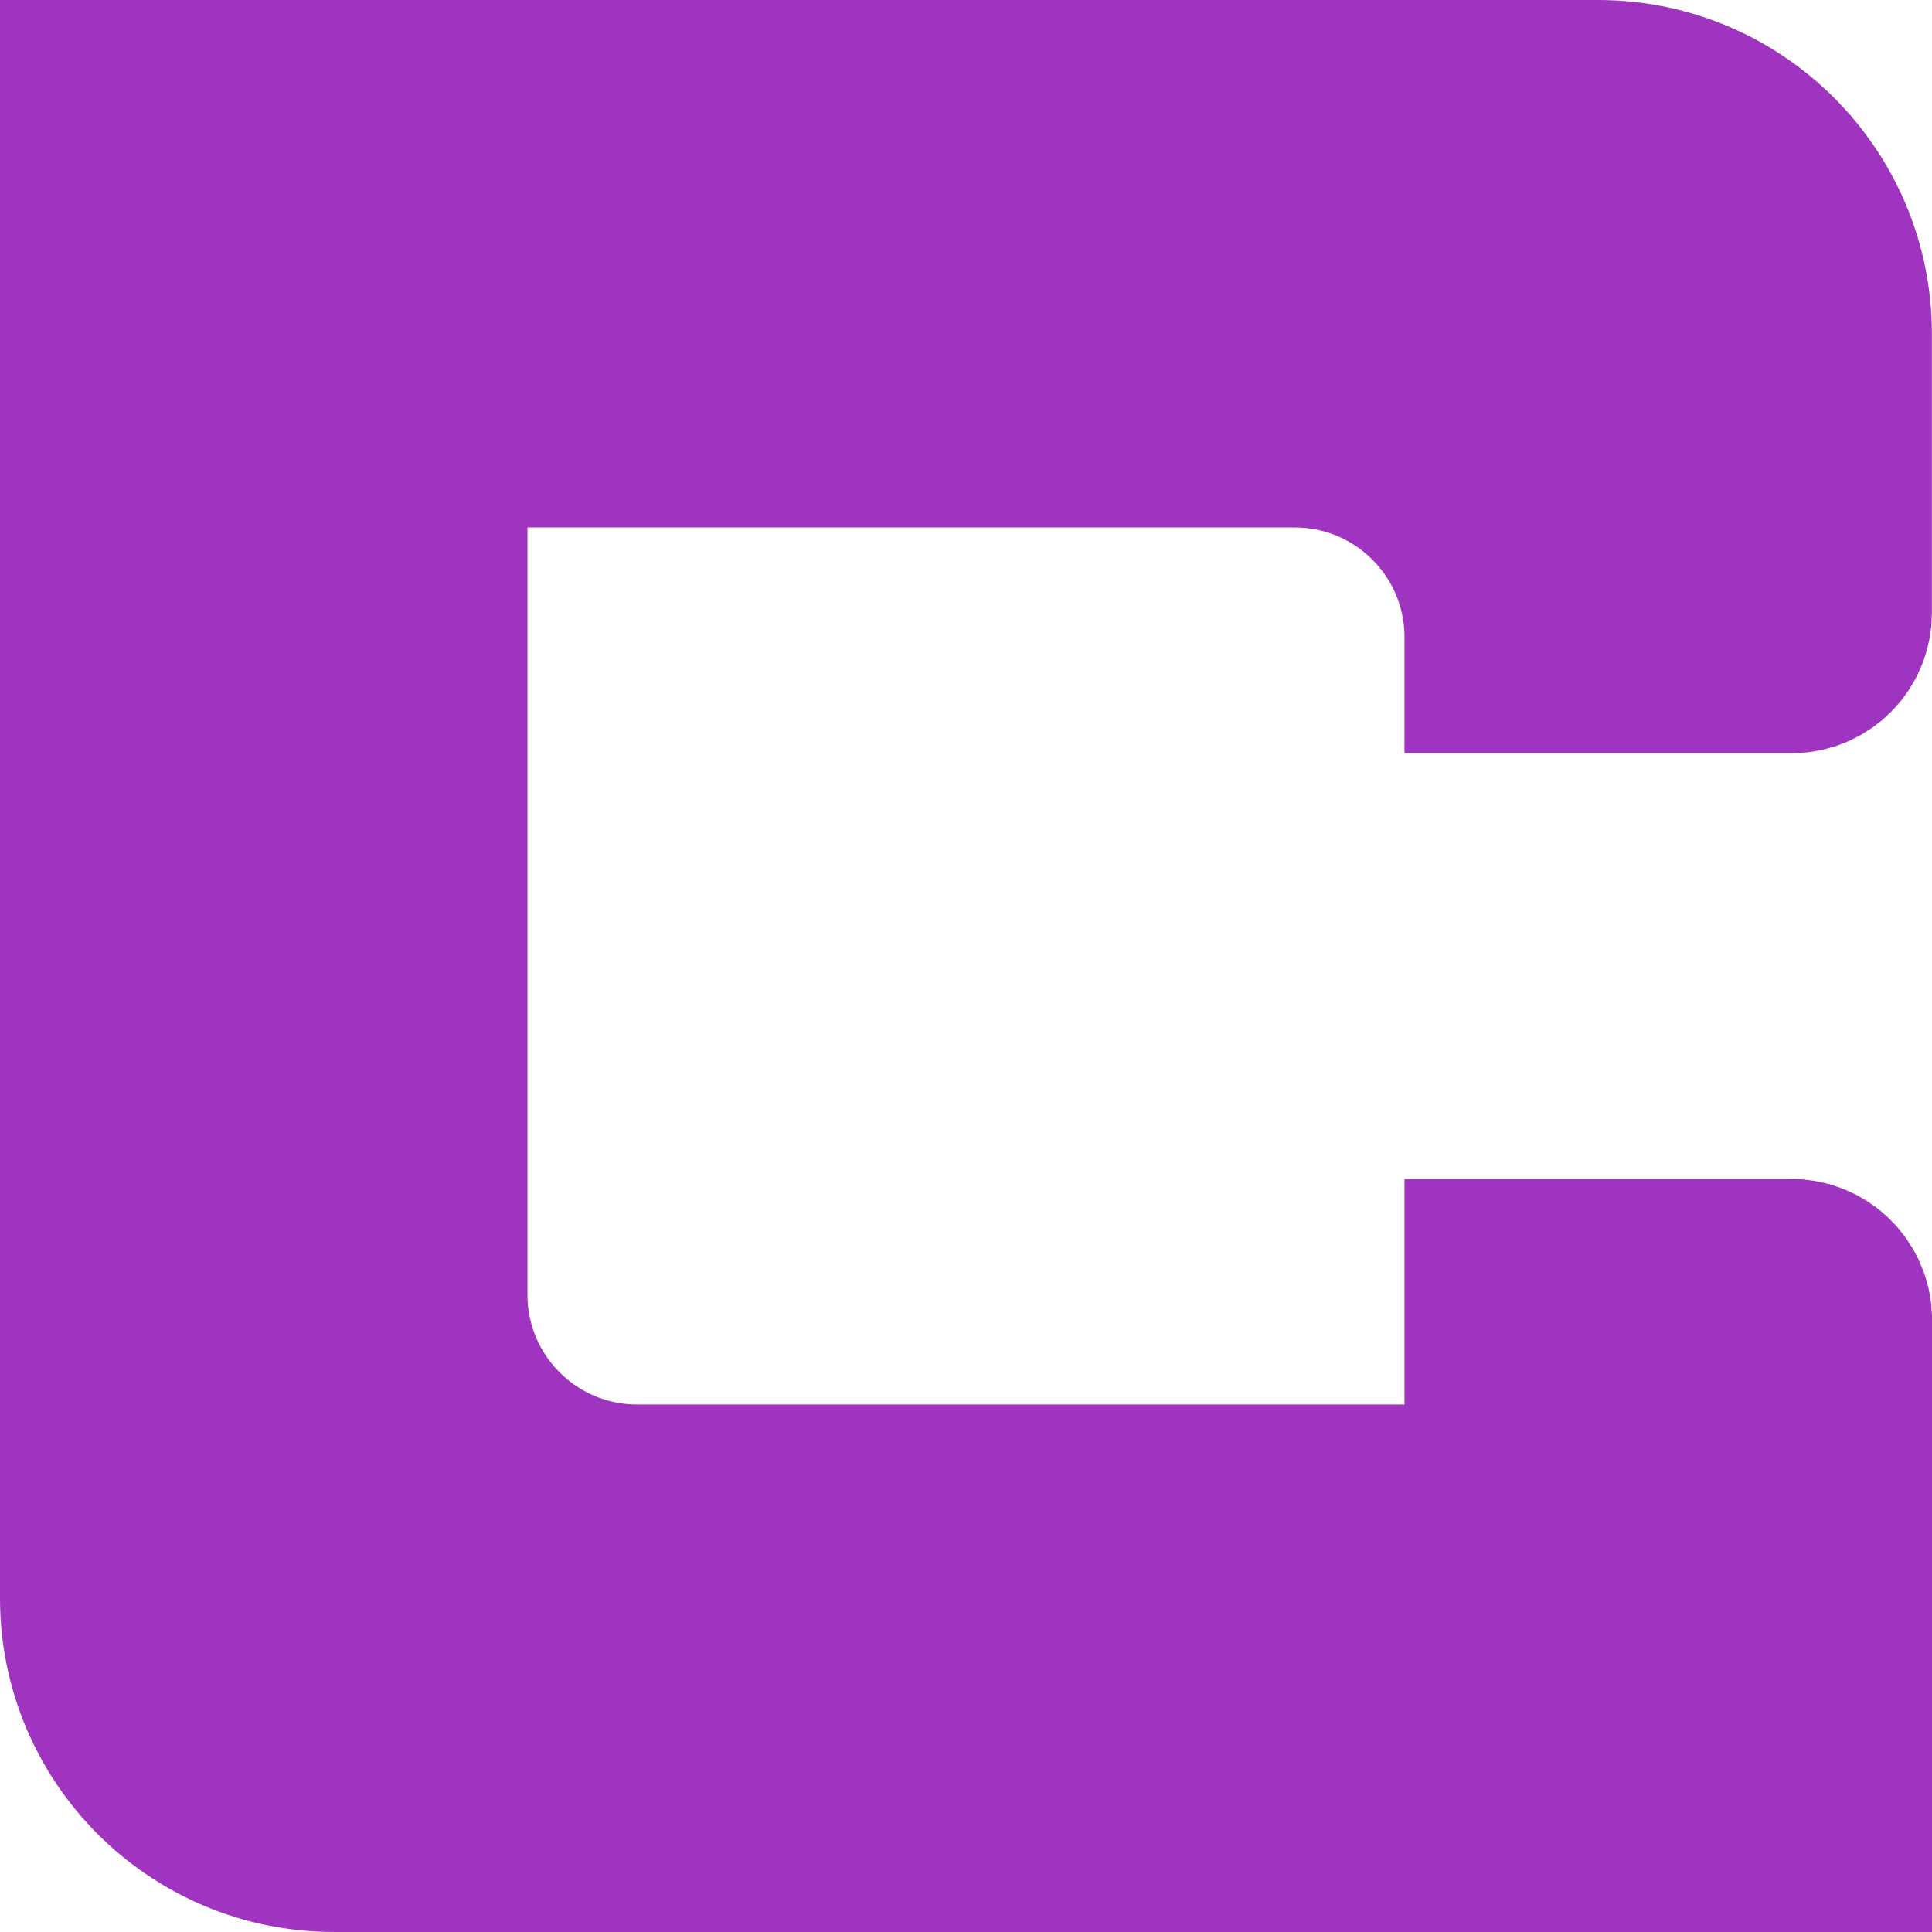
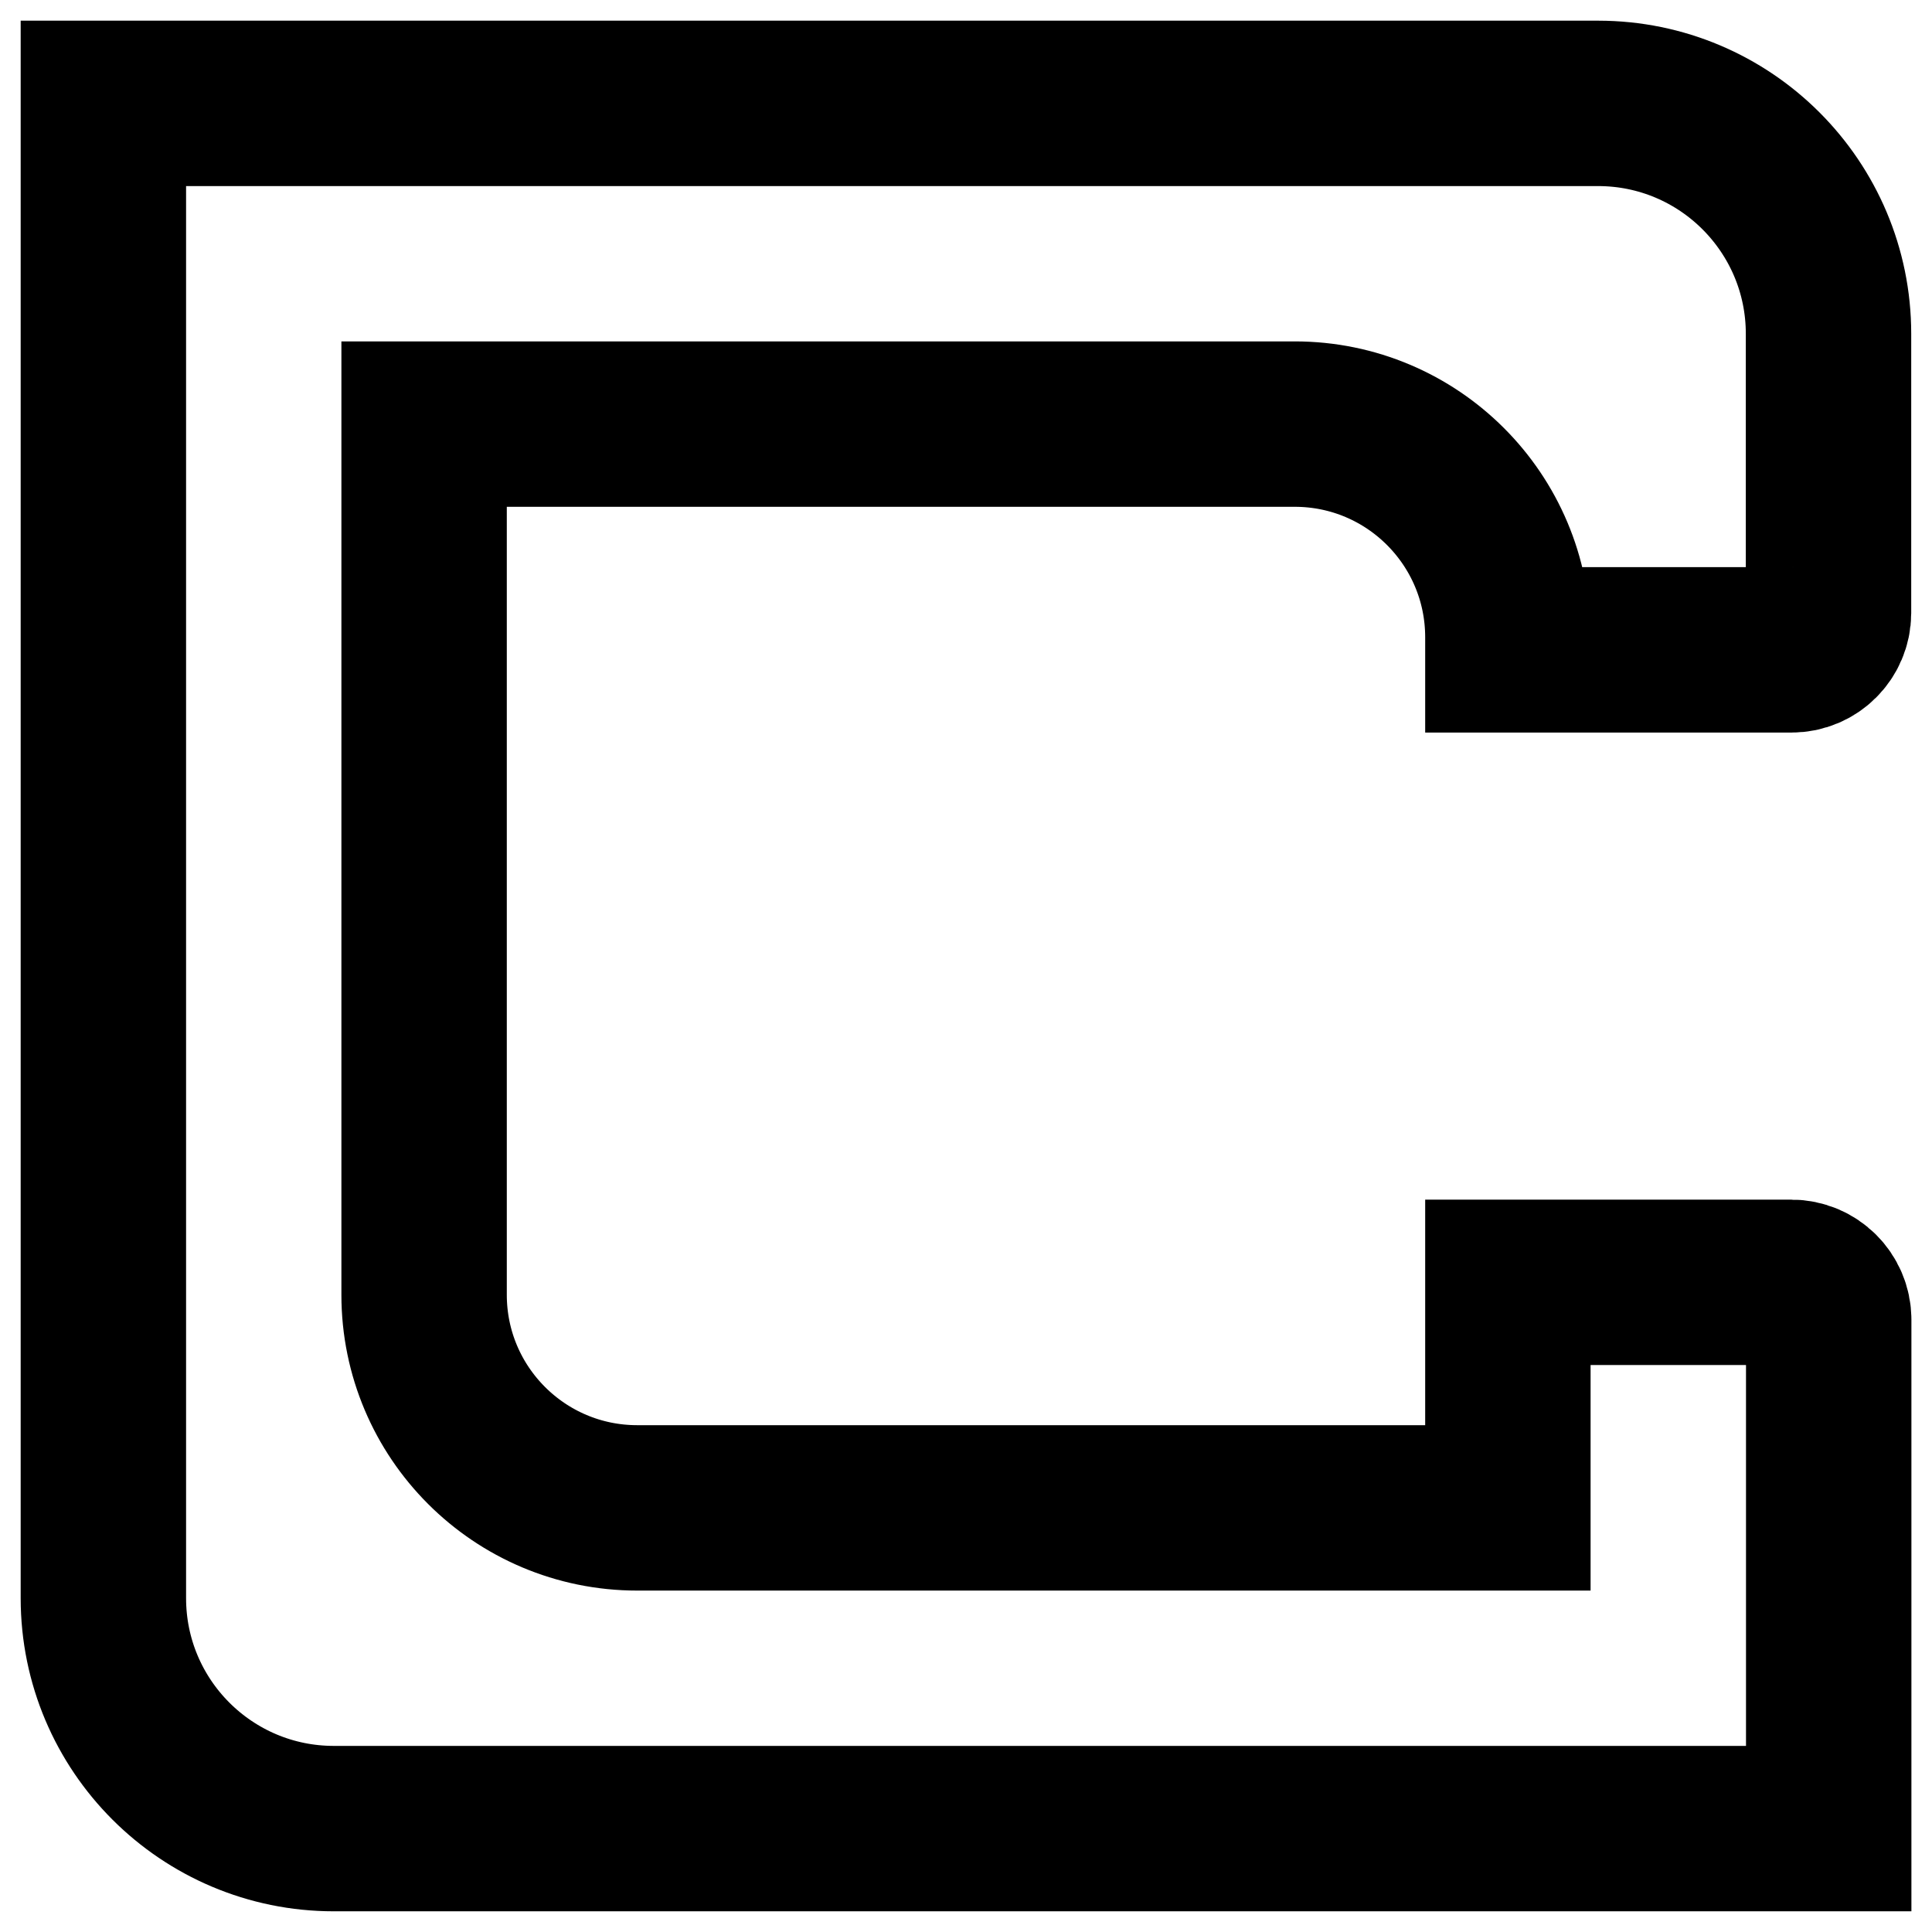
<svg xmlns="http://www.w3.org/2000/svg" id="Layer_1" data-name="Layer 1" viewBox="0 0 934.43 934.43">
  <defs>
-     <style>.cls-1{fill:#9f34c0;stroke:#9f34c0;stroke-miterlimit:10;stroke-width:100px;}</style>
+     <style>.cls-1{fill:none;stroke:#000000;stroke-miterlimit:10;stroke-width:80px;}</style>
  </defs>
  <path class="cls-1" d="M911.12,665H775.31c-.41,0-.81,0-1.22,0V774.09H353A103.08,103.08,0,0,1,249.91,671V249.91H671A103.08,103.08,0,0,1,774.09,353v6.1c.41,0,.81,0,1.22,0h136a17.89,17.89,0,0,0,17.86-17.84V206.26A111.47,111.47,0,0,0,817.74,94.79H94.79v723A111.47,111.47,0,0,0,206.26,929.21h723V683A18.12,18.12,0,0,0,911.12,665Z" transform="translate(-44.79 -44.79)" />
</svg>
